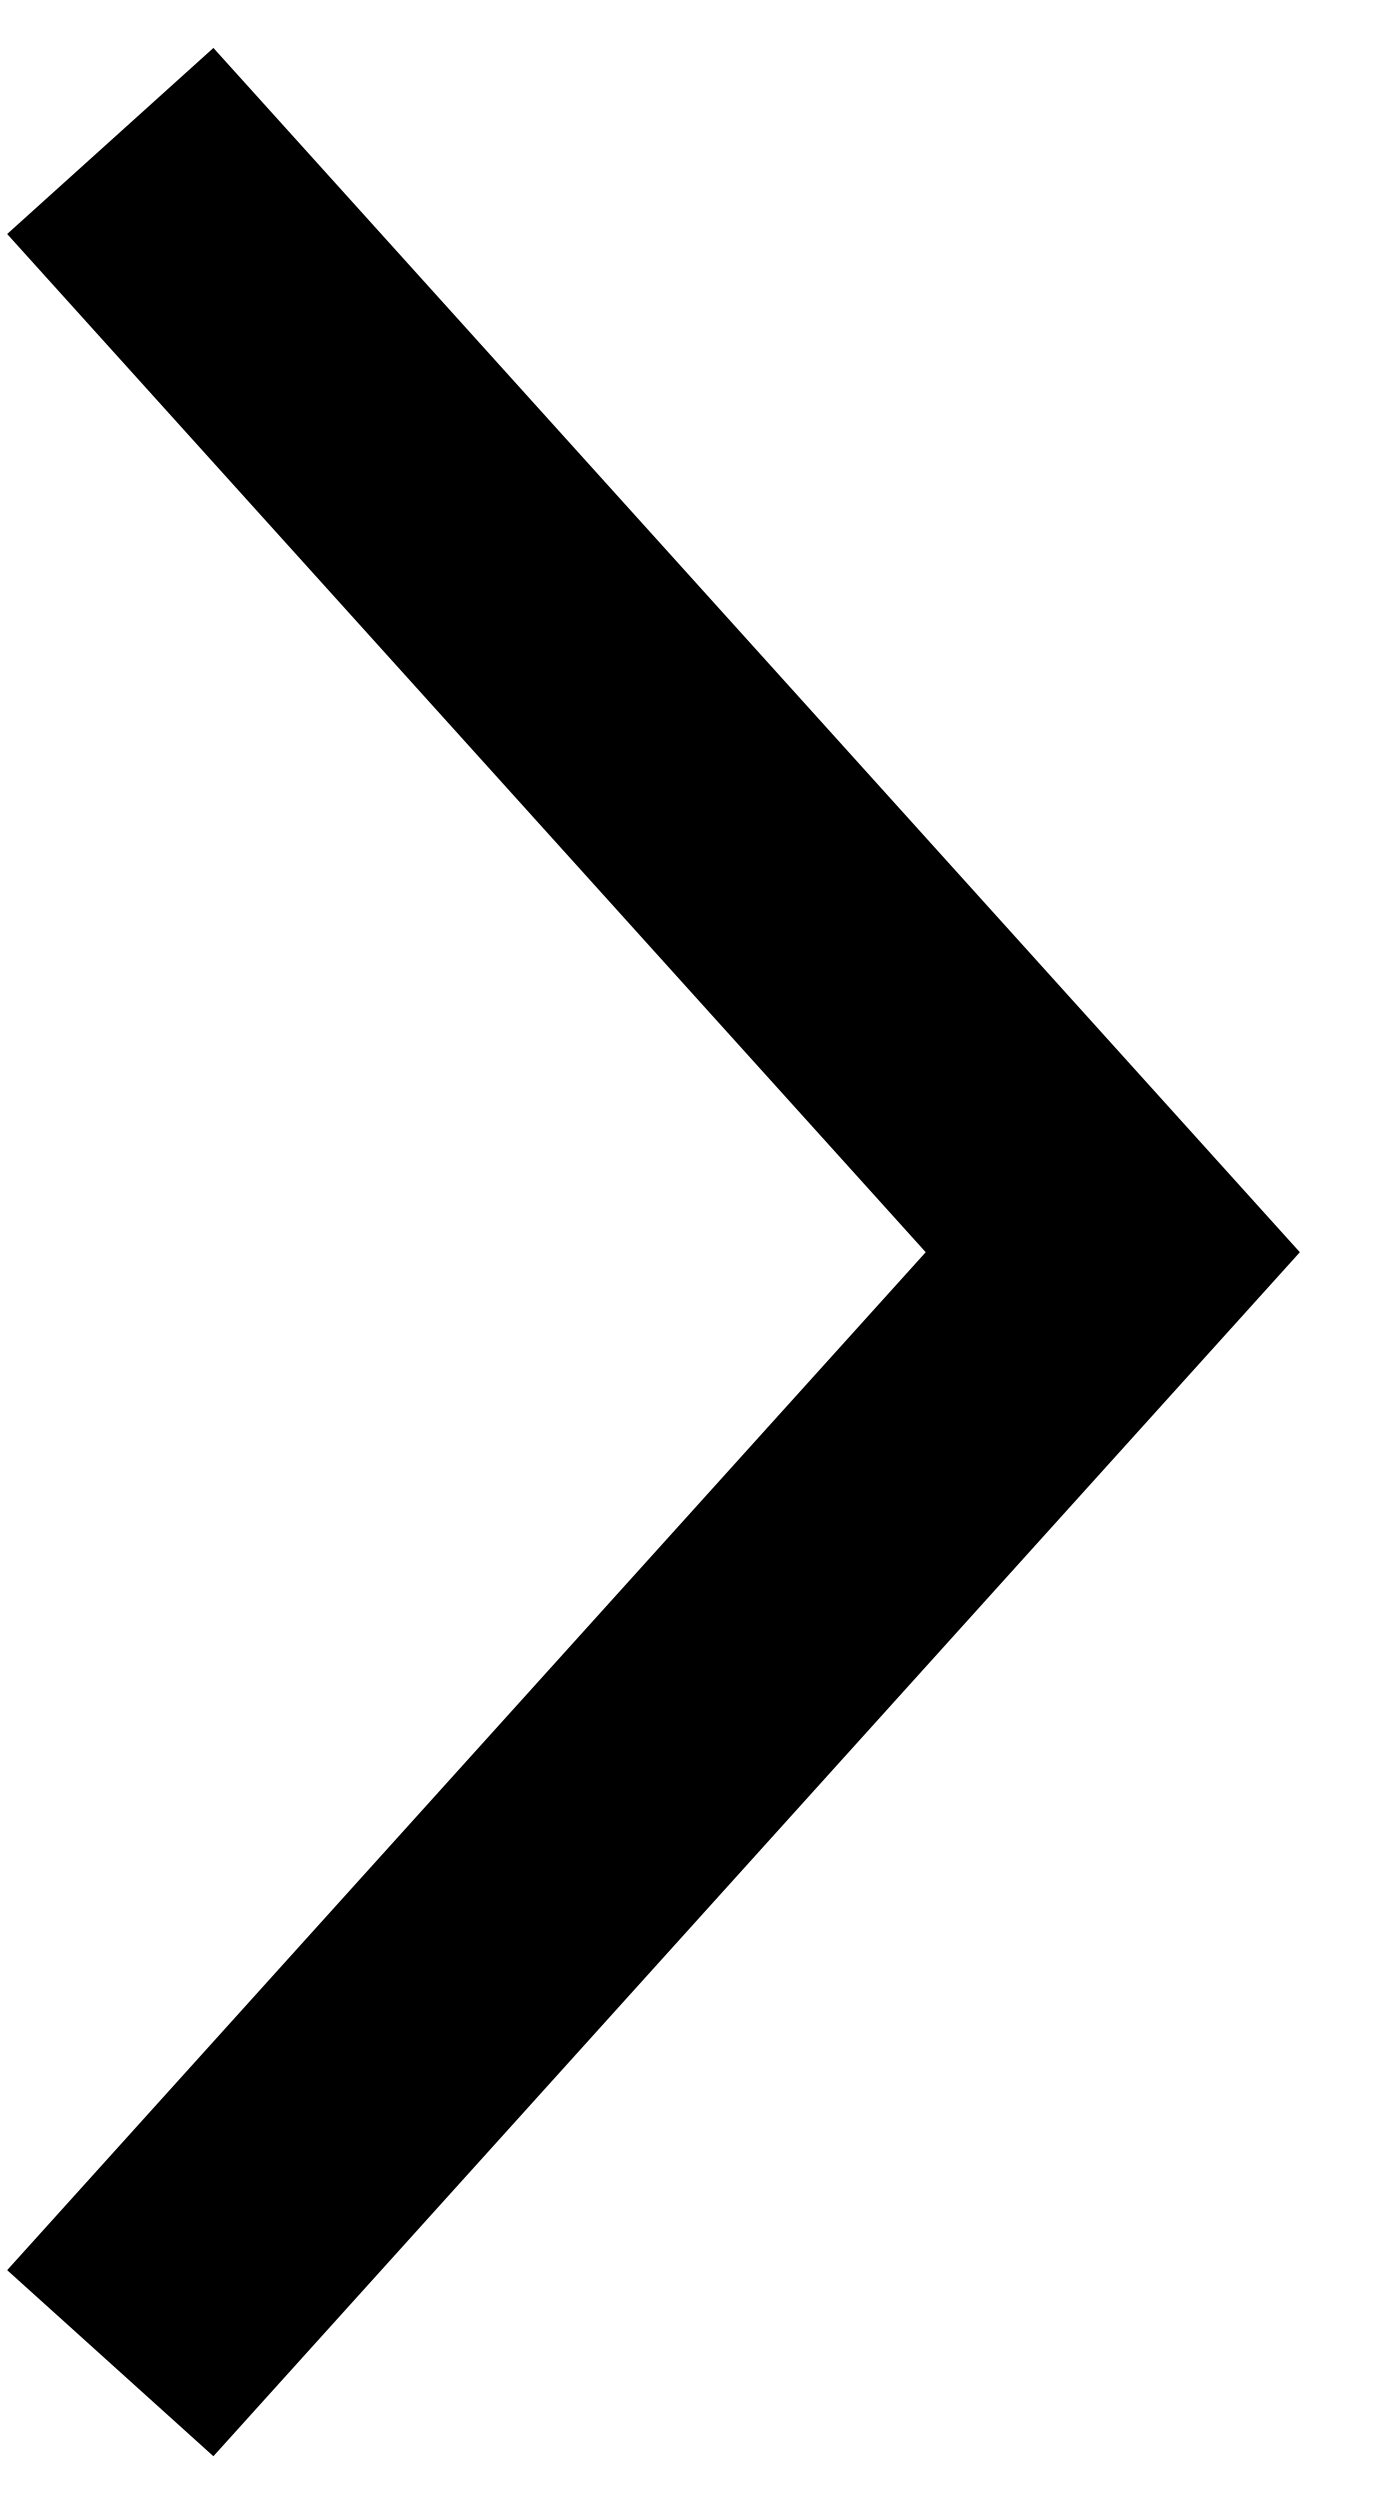
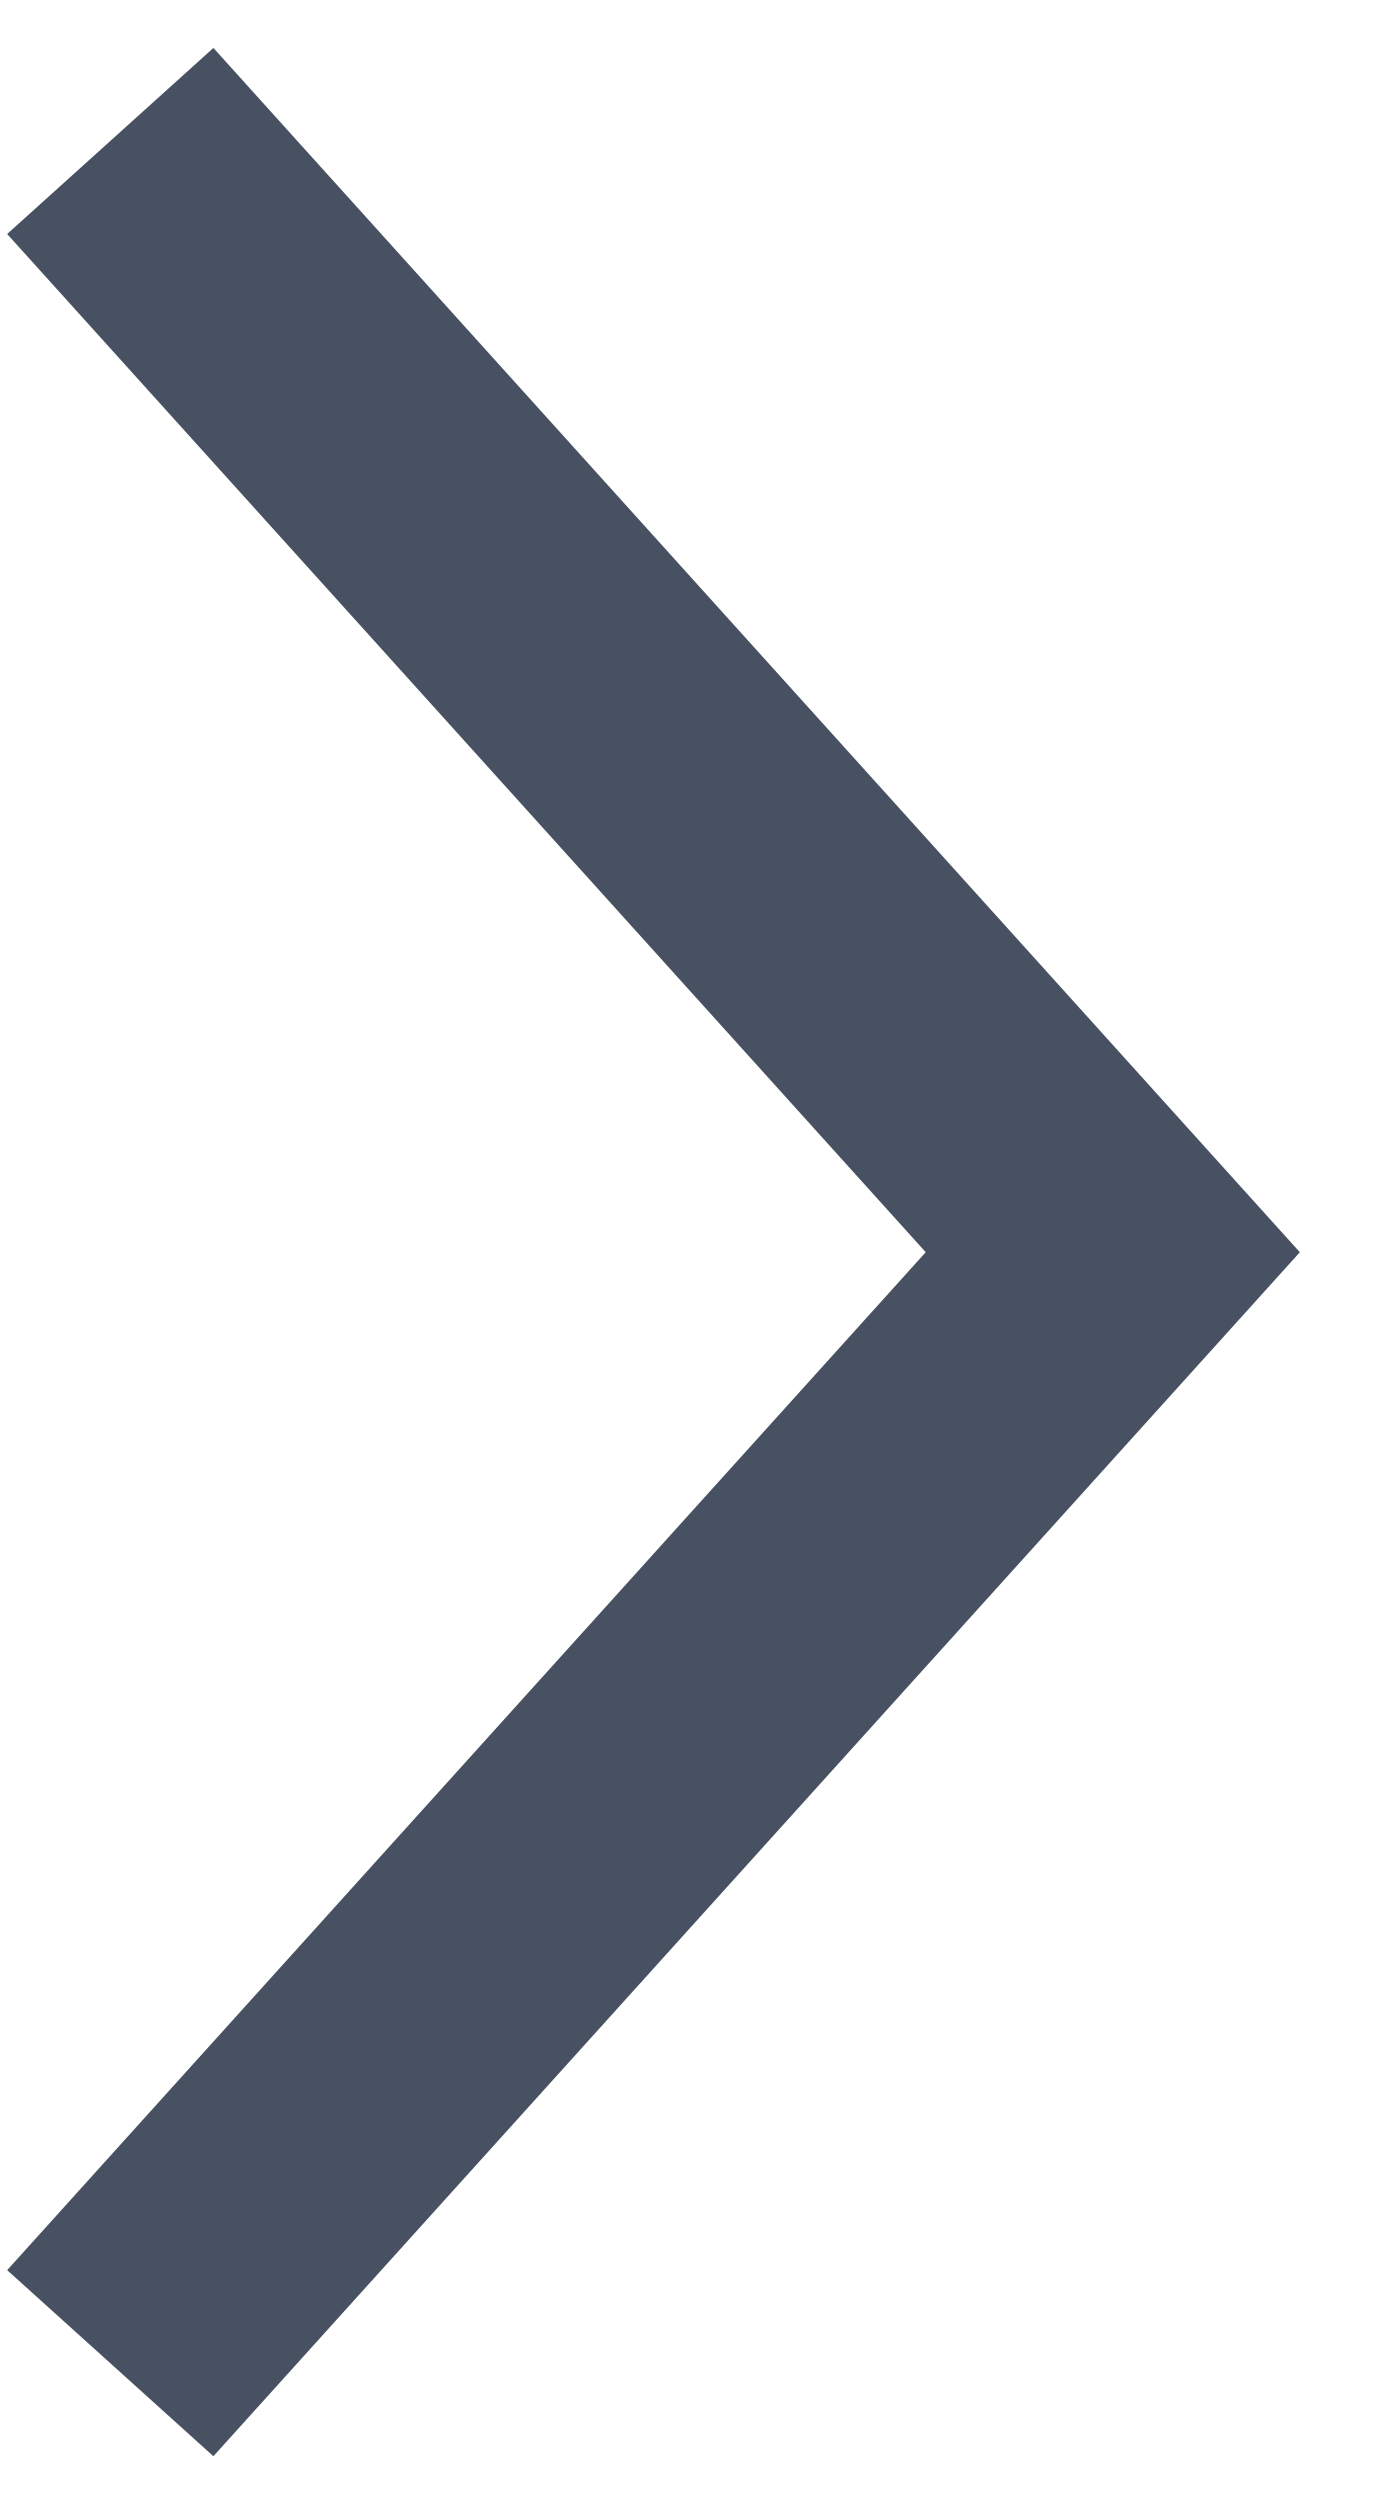
<svg xmlns="http://www.w3.org/2000/svg" width="10px" height="18px" viewBox="0 0 10 18" version="1.1">
  <defs />
  <g id="Page-1" stroke="none" stroke-width="1" fill="none" fill-rule="evenodd">
-     <g id="nav-arrow-black" transform="translate(4.5, 9.5) rotate(-90) translate(-4.5, -9.5) translate(-4, 5)" stroke-width="2" stroke="#000000">
+     <g id="nav-arrow-black" transform="translate(4.5, 9.5) rotate(-90) translate(-4.5, -9.5) translate(-4, 5)" stroke-width="2" stroke="rgb(72, 81, 97)">
      <polyline id="Shape" points="16.985 0.794 8.984 8.012 0.985 0.794" />
    </g>
  </g>
</svg>
